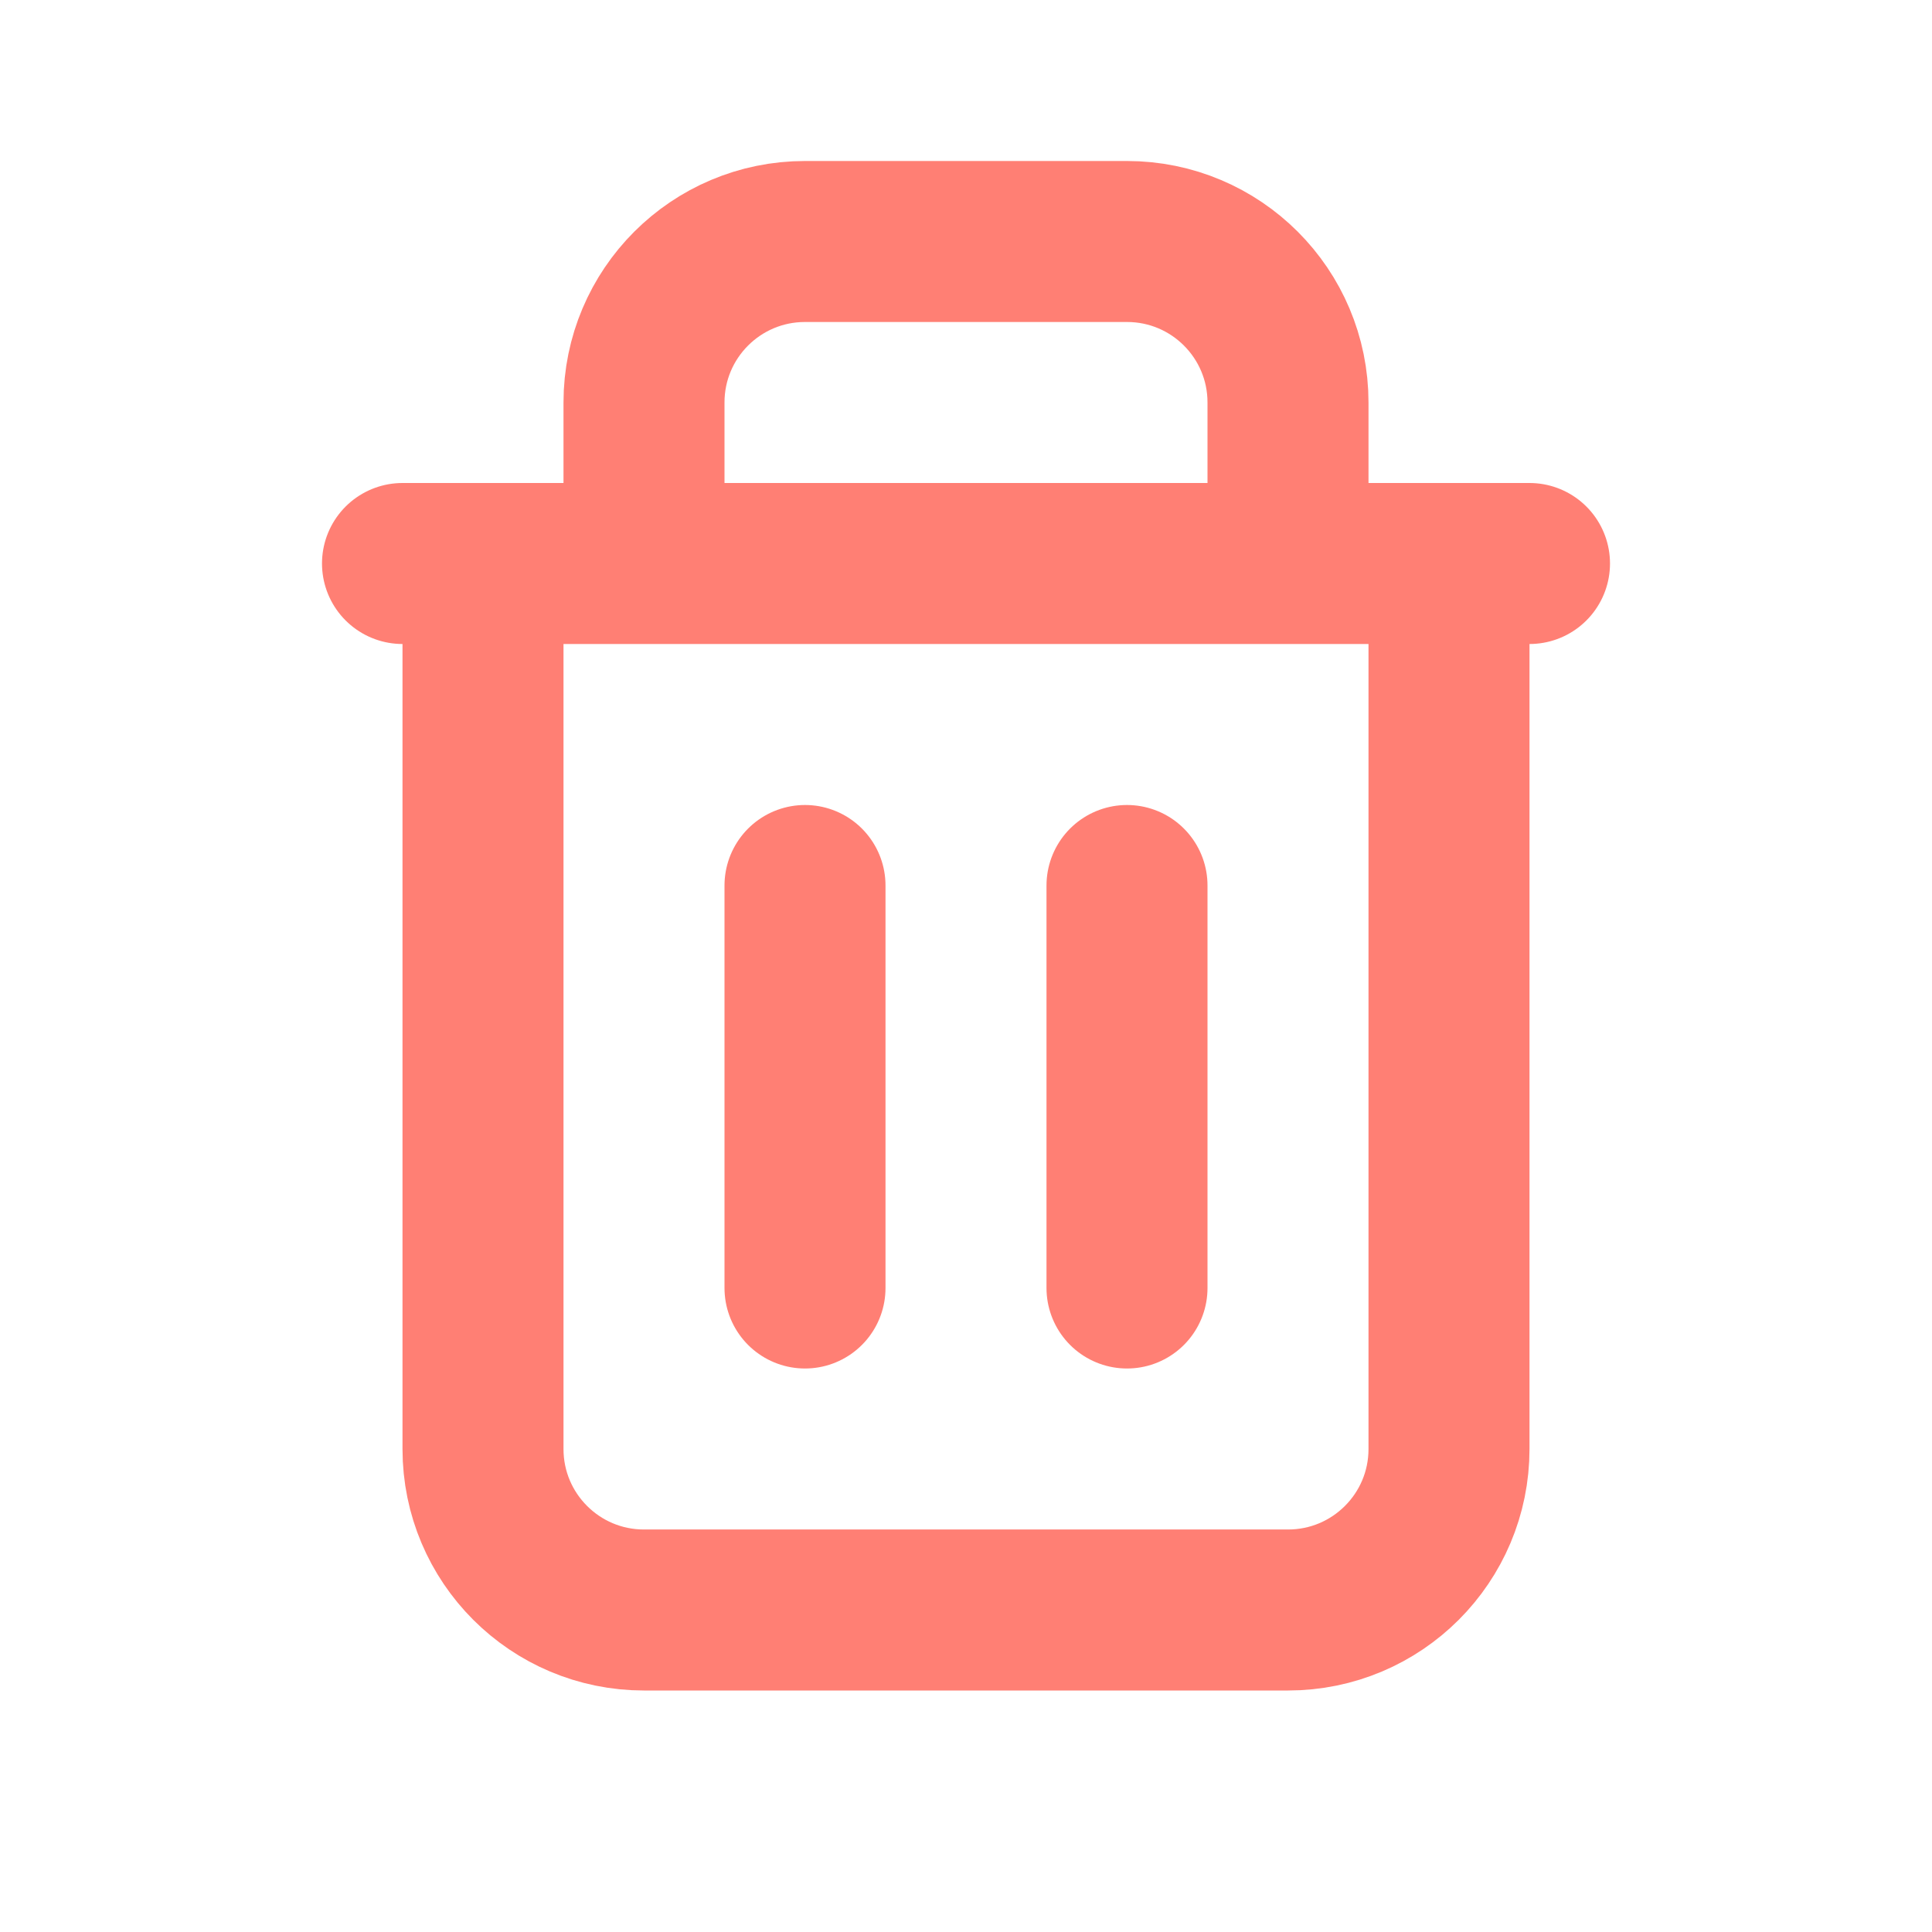
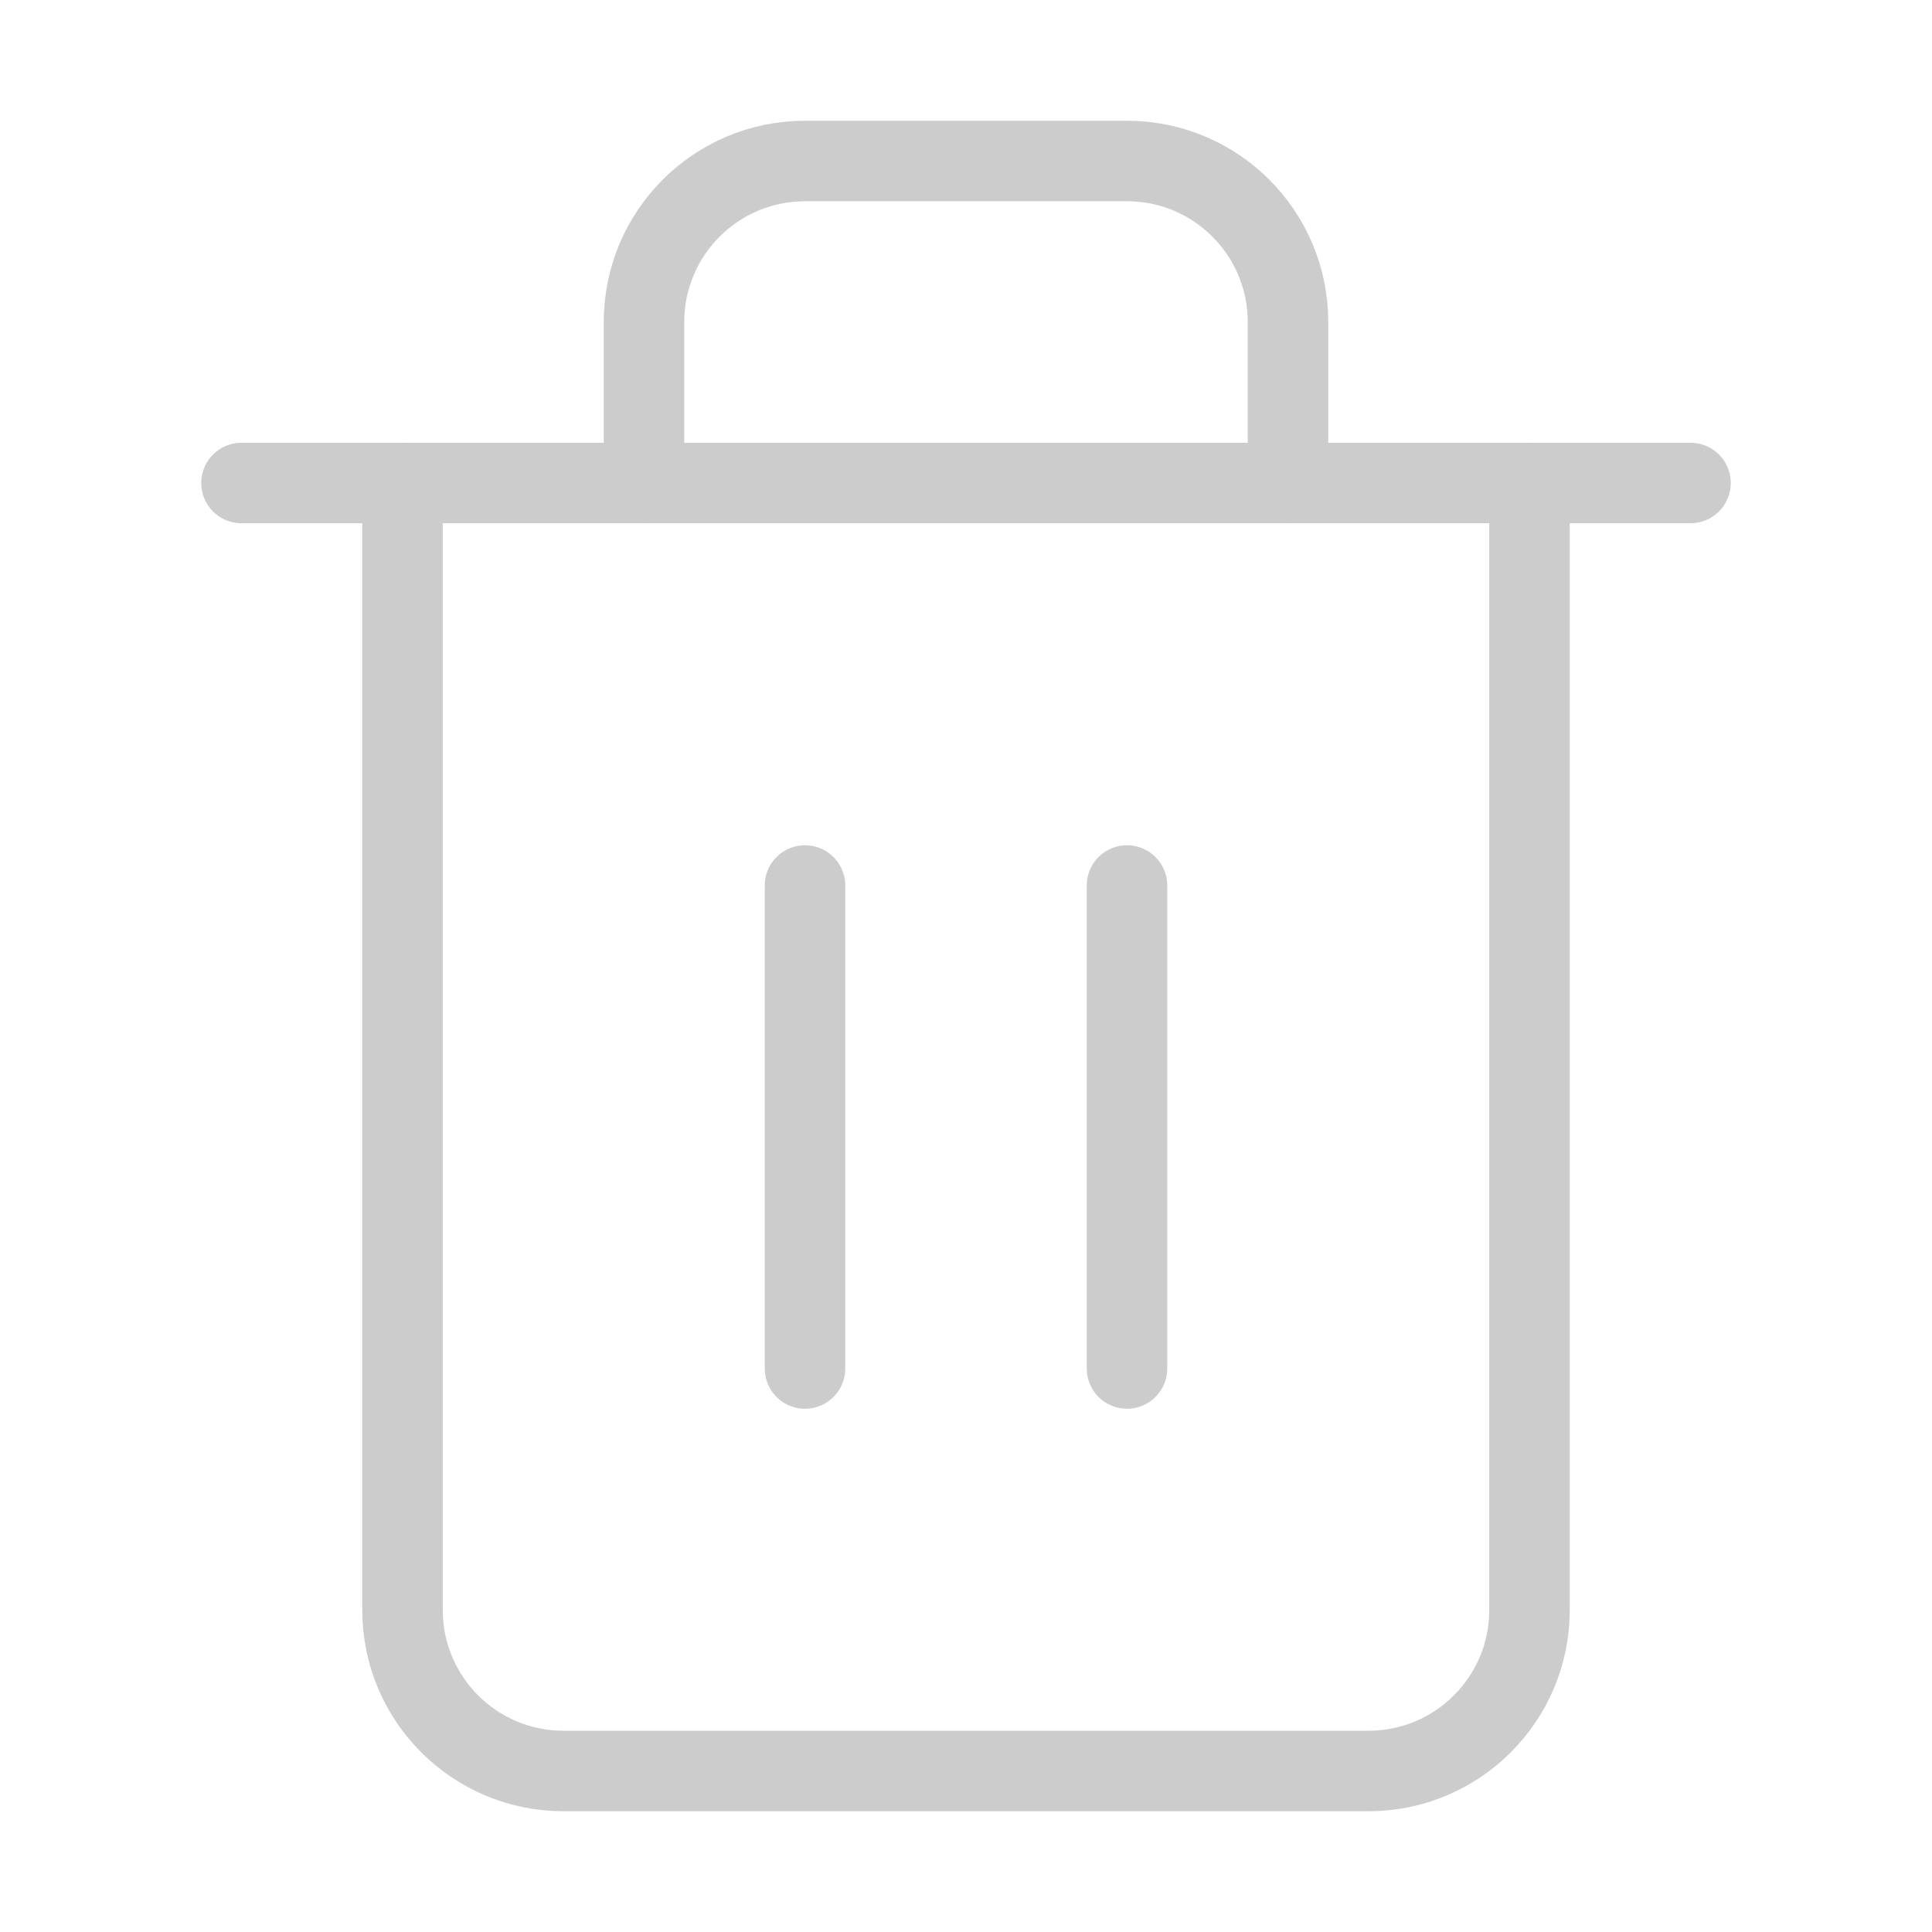
- <svg xmlns="http://www.w3.org/2000/svg" width="64px" height="64px" viewBox="0 0 24 24" fill="none">
-   <g id="SVGRepo_bgCarrier" stroke-width="0" />
-   <g id="SVGRepo_tracerCarrier" stroke-linecap="round" stroke-linejoin="round" />
-   <g id="SVGRepo_iconCarrier">
-     <path d="M6 7V18C6 19.105 6.895 20 8 20H16C17.105 20 18 19.105 18 18V7M6 7H5M6 7H8M18 7H19M18 7H16M10 11V16M14 11V16M8 7V5C8 3.895 8.895 3 10 3H14C15.105 3 16 3.895 16 5V7M8 7H16" stroke="#ff7f74" stroke-width="2" stroke-linecap="round" stroke-linejoin="round" />
-   </g>
+ <svg xmlns="http://www.w3.org/2000/svg" width="24" height="24" viewBox="0 0 24 24" fill="none" stroke="#cccccc" stroke-width="1" stroke-linecap="round" stroke-linejoin="round" class="feather feather-trash-2">
+   <polyline points="3 6 5 6 21 6" />
+   <path d="M19 6v14a2 2 0 0 1-2 2H7a2 2 0 0 1-2-2V6m3 0V4a2 2 0 0 1 2-2h4a2 2 0 0 1 2 2v2" />
+   <line x1="10" y1="11" x2="10" y2="17" />
+   <line x1="14" y1="11" x2="14" y2="17" />
</svg>
